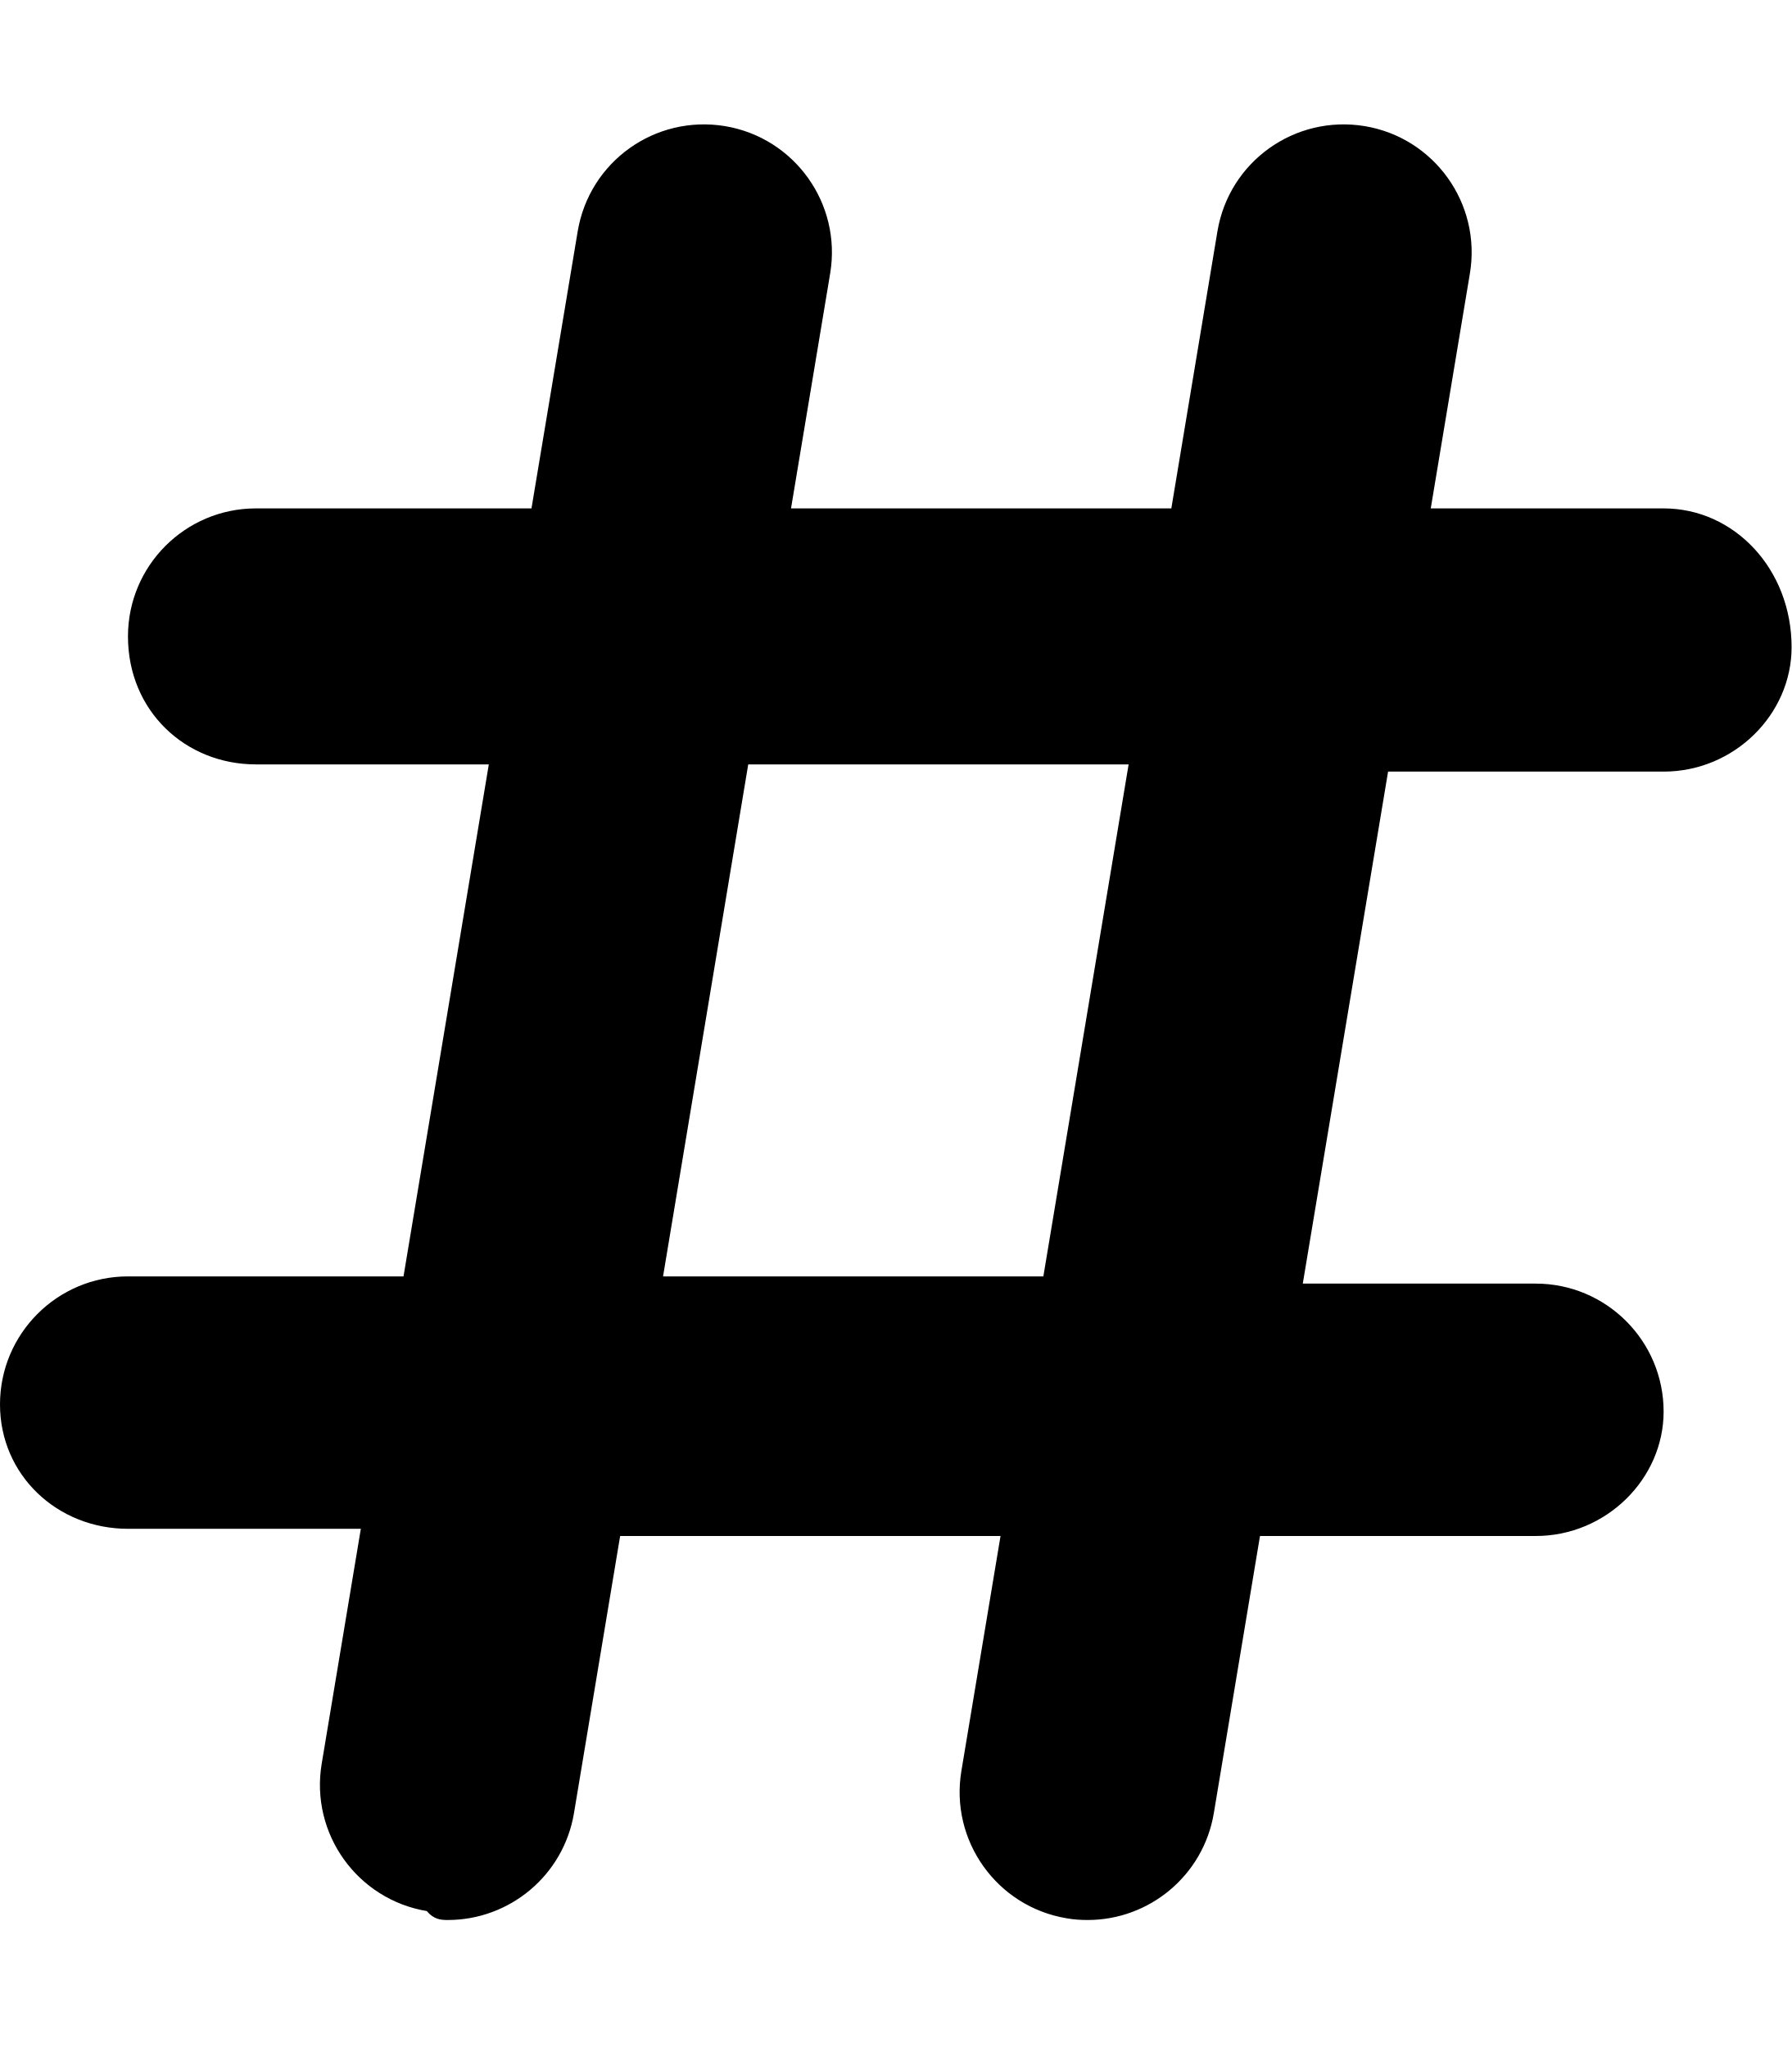
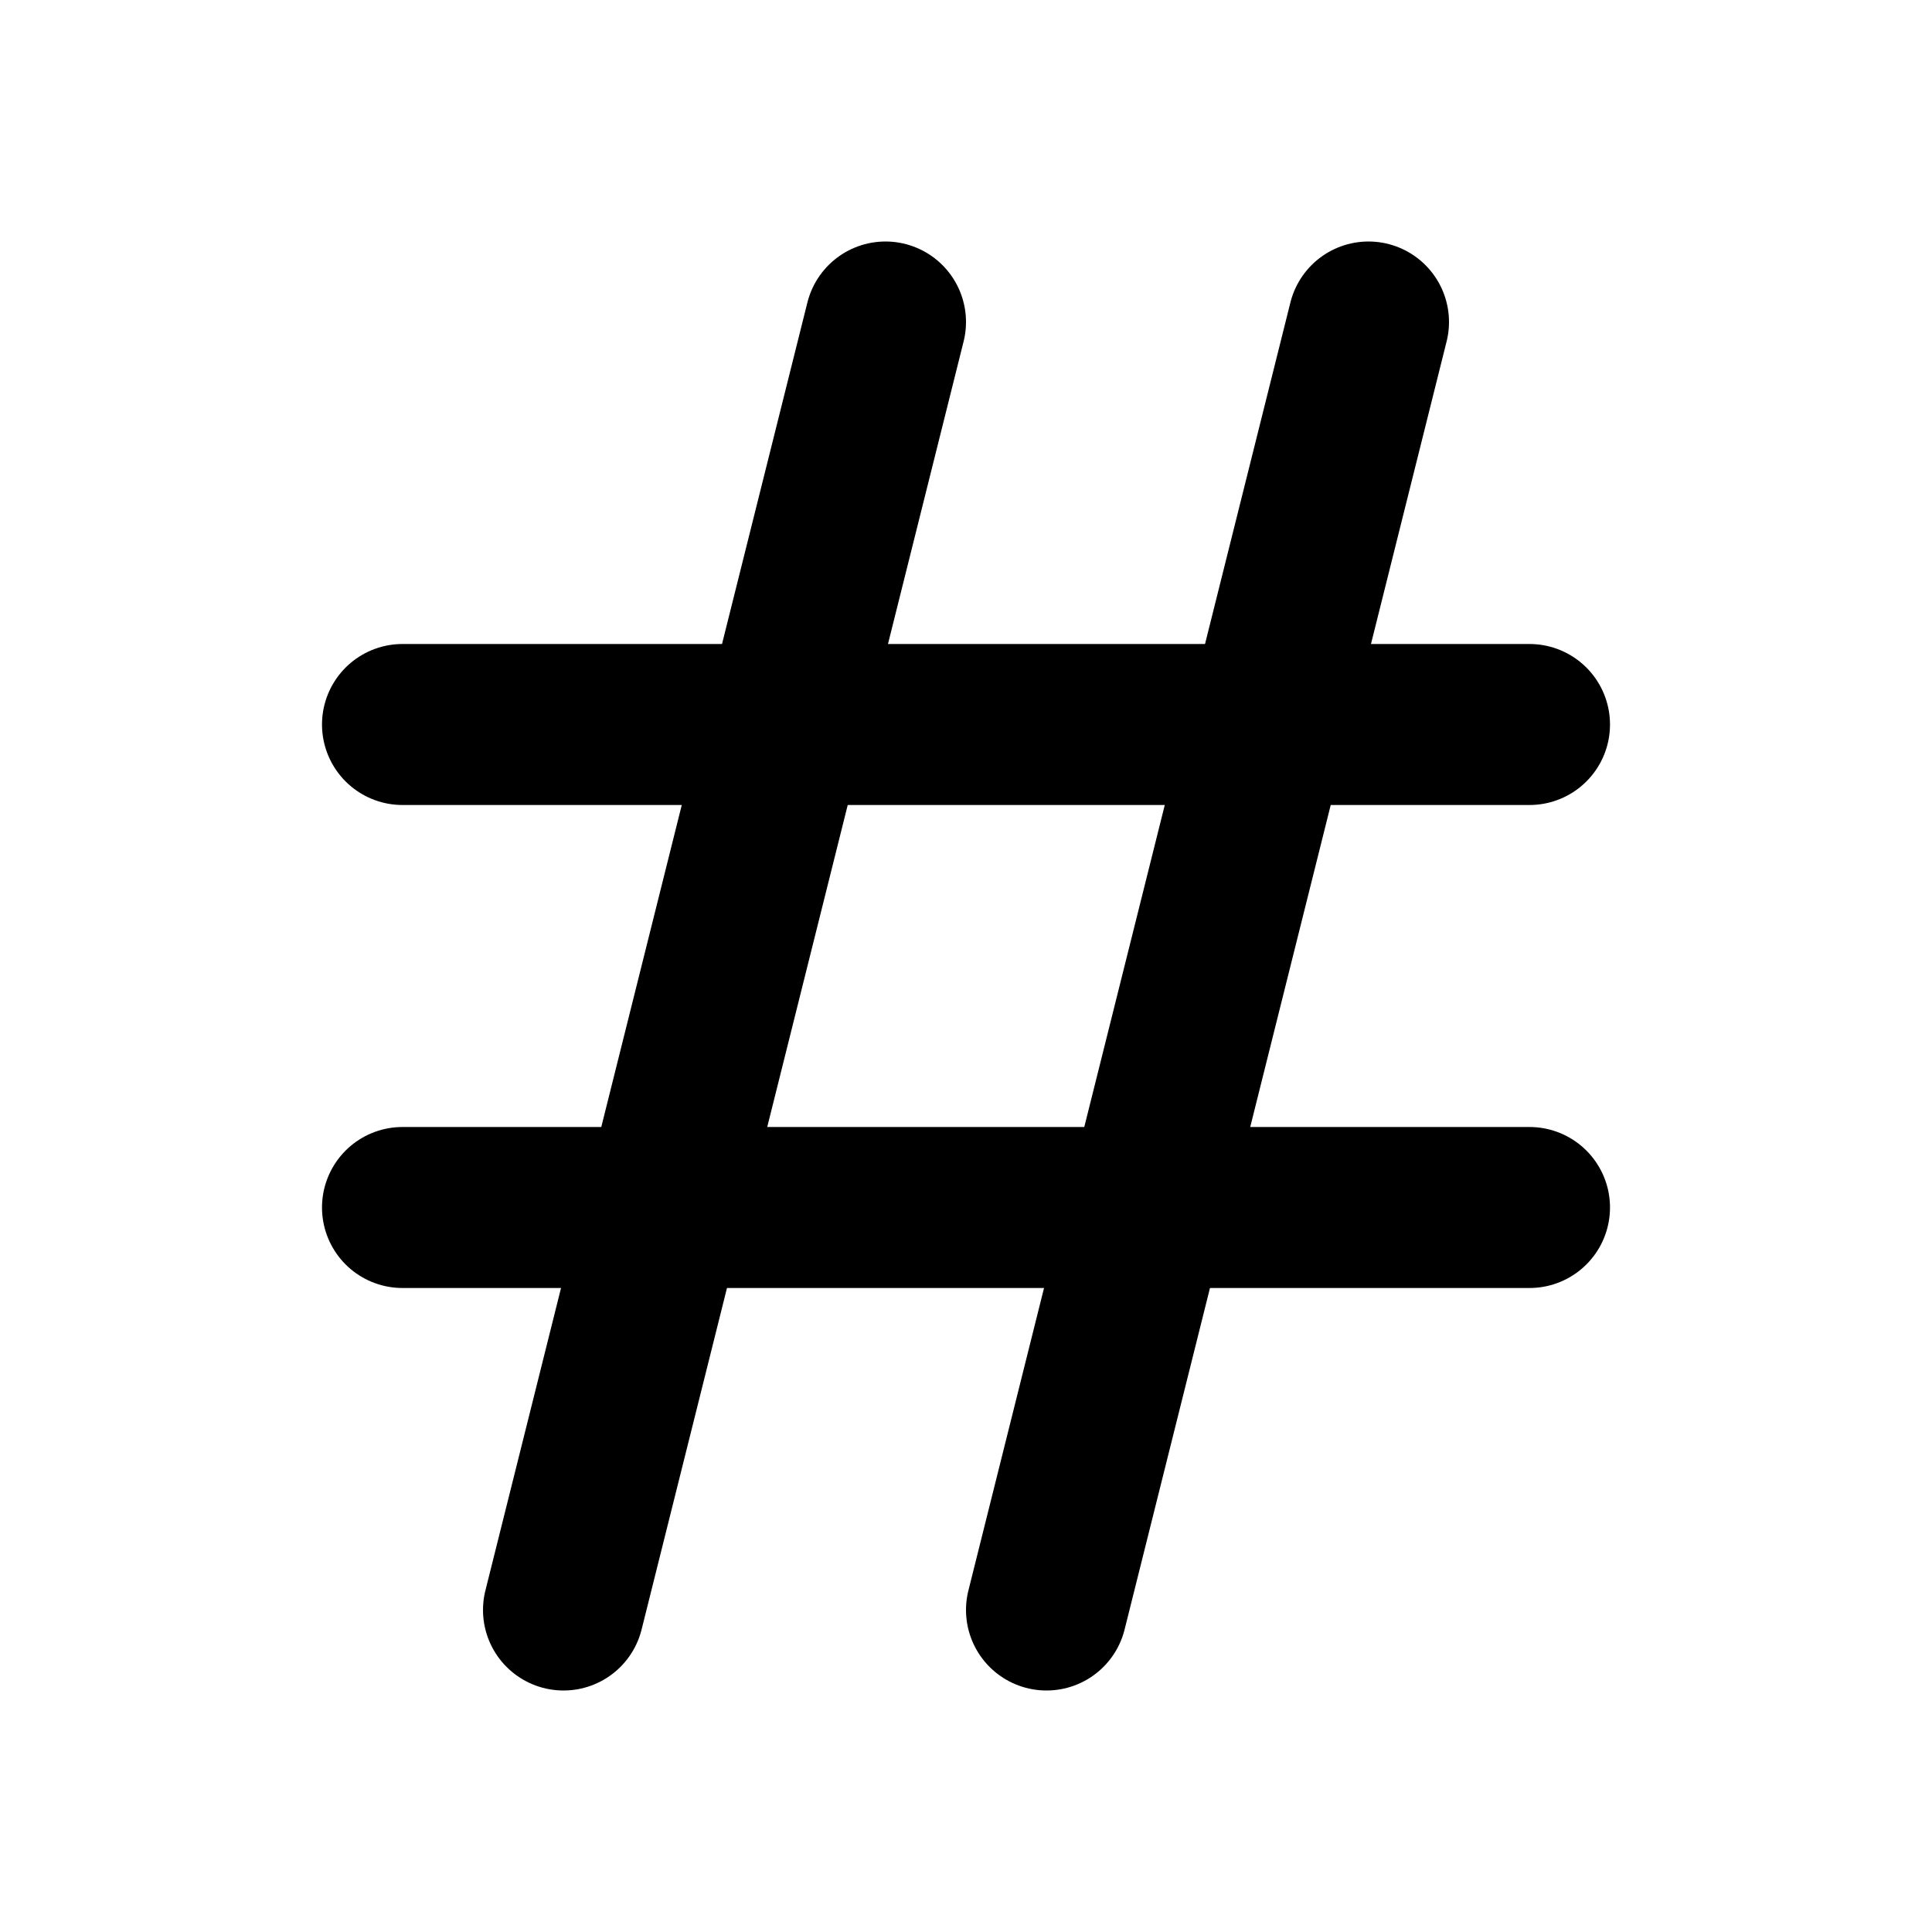
- <svg xmlns="http://www.w3.org/2000/svg" viewBox="0 0 448 512">
-   <path d="M416 127.1h-58.23l9.789-58.74c2.906-17.44-8.875-33.92-26.3-36.83c-17.53-2.875-33.92 8.891-36.83 26.3L292.9 127.1H197.8l9.789-58.74c2.906-17.44-8.875-33.92-26.3-36.83c-17.53-2.875-33.92 8.891-36.83 26.3L132.9 127.1H64c-17.67 0-32 14.33-32 32C32 177.7 46.33 191.1 64 191.1h58.23l-21.33 128H32c-17.67 0-32 14.33-32 32c0 17.67 14.33 31.1 32 31.1h58.23l-9.789 58.74c-2.906 17.44 8.875 33.92 26.3 36.83C108.5 479.9 110.3 480 112 480c15.36 0 28.92-11.09 31.53-26.73l11.54-69.27h95.12l-9.789 58.74c-2.906 17.44 8.875 33.92 26.3 36.83C268.5 479.9 270.3 480 272 480c15.36 0 28.92-11.09 31.53-26.73l11.54-69.27H384c17.67 0 32-14.33 32-31.1c0-17.67-14.33-32-32-32h-58.23l21.33-128H416c17.67 0 32-14.32 32-31.1C448 142.3 433.7 127.1 416 127.1zM260.9 319.1H165.8L187.1 191.1h95.12L260.9 319.1z" />
+ <svg xmlns="http://www.w3.org/2000/svg" class="icon icon-tabler icon-tabler-hash" width="24" height="24" viewBox="0 0 24 24" stroke-width="2" stroke="currentColor" fill="none" stroke-linecap="round" stroke-linejoin="round">
+   <path stroke="none" d="M0 0h24v24H0z" />
+   <line x1="5" y1="9" x2="19" y2="9" />
+   <line x1="5" y1="15" x2="19" y2="15" />
+   <line x1="11" y1="4" x2="7" y2="20" />
+   <line x1="17" y1="4" x2="13" y2="20" />
</svg>
